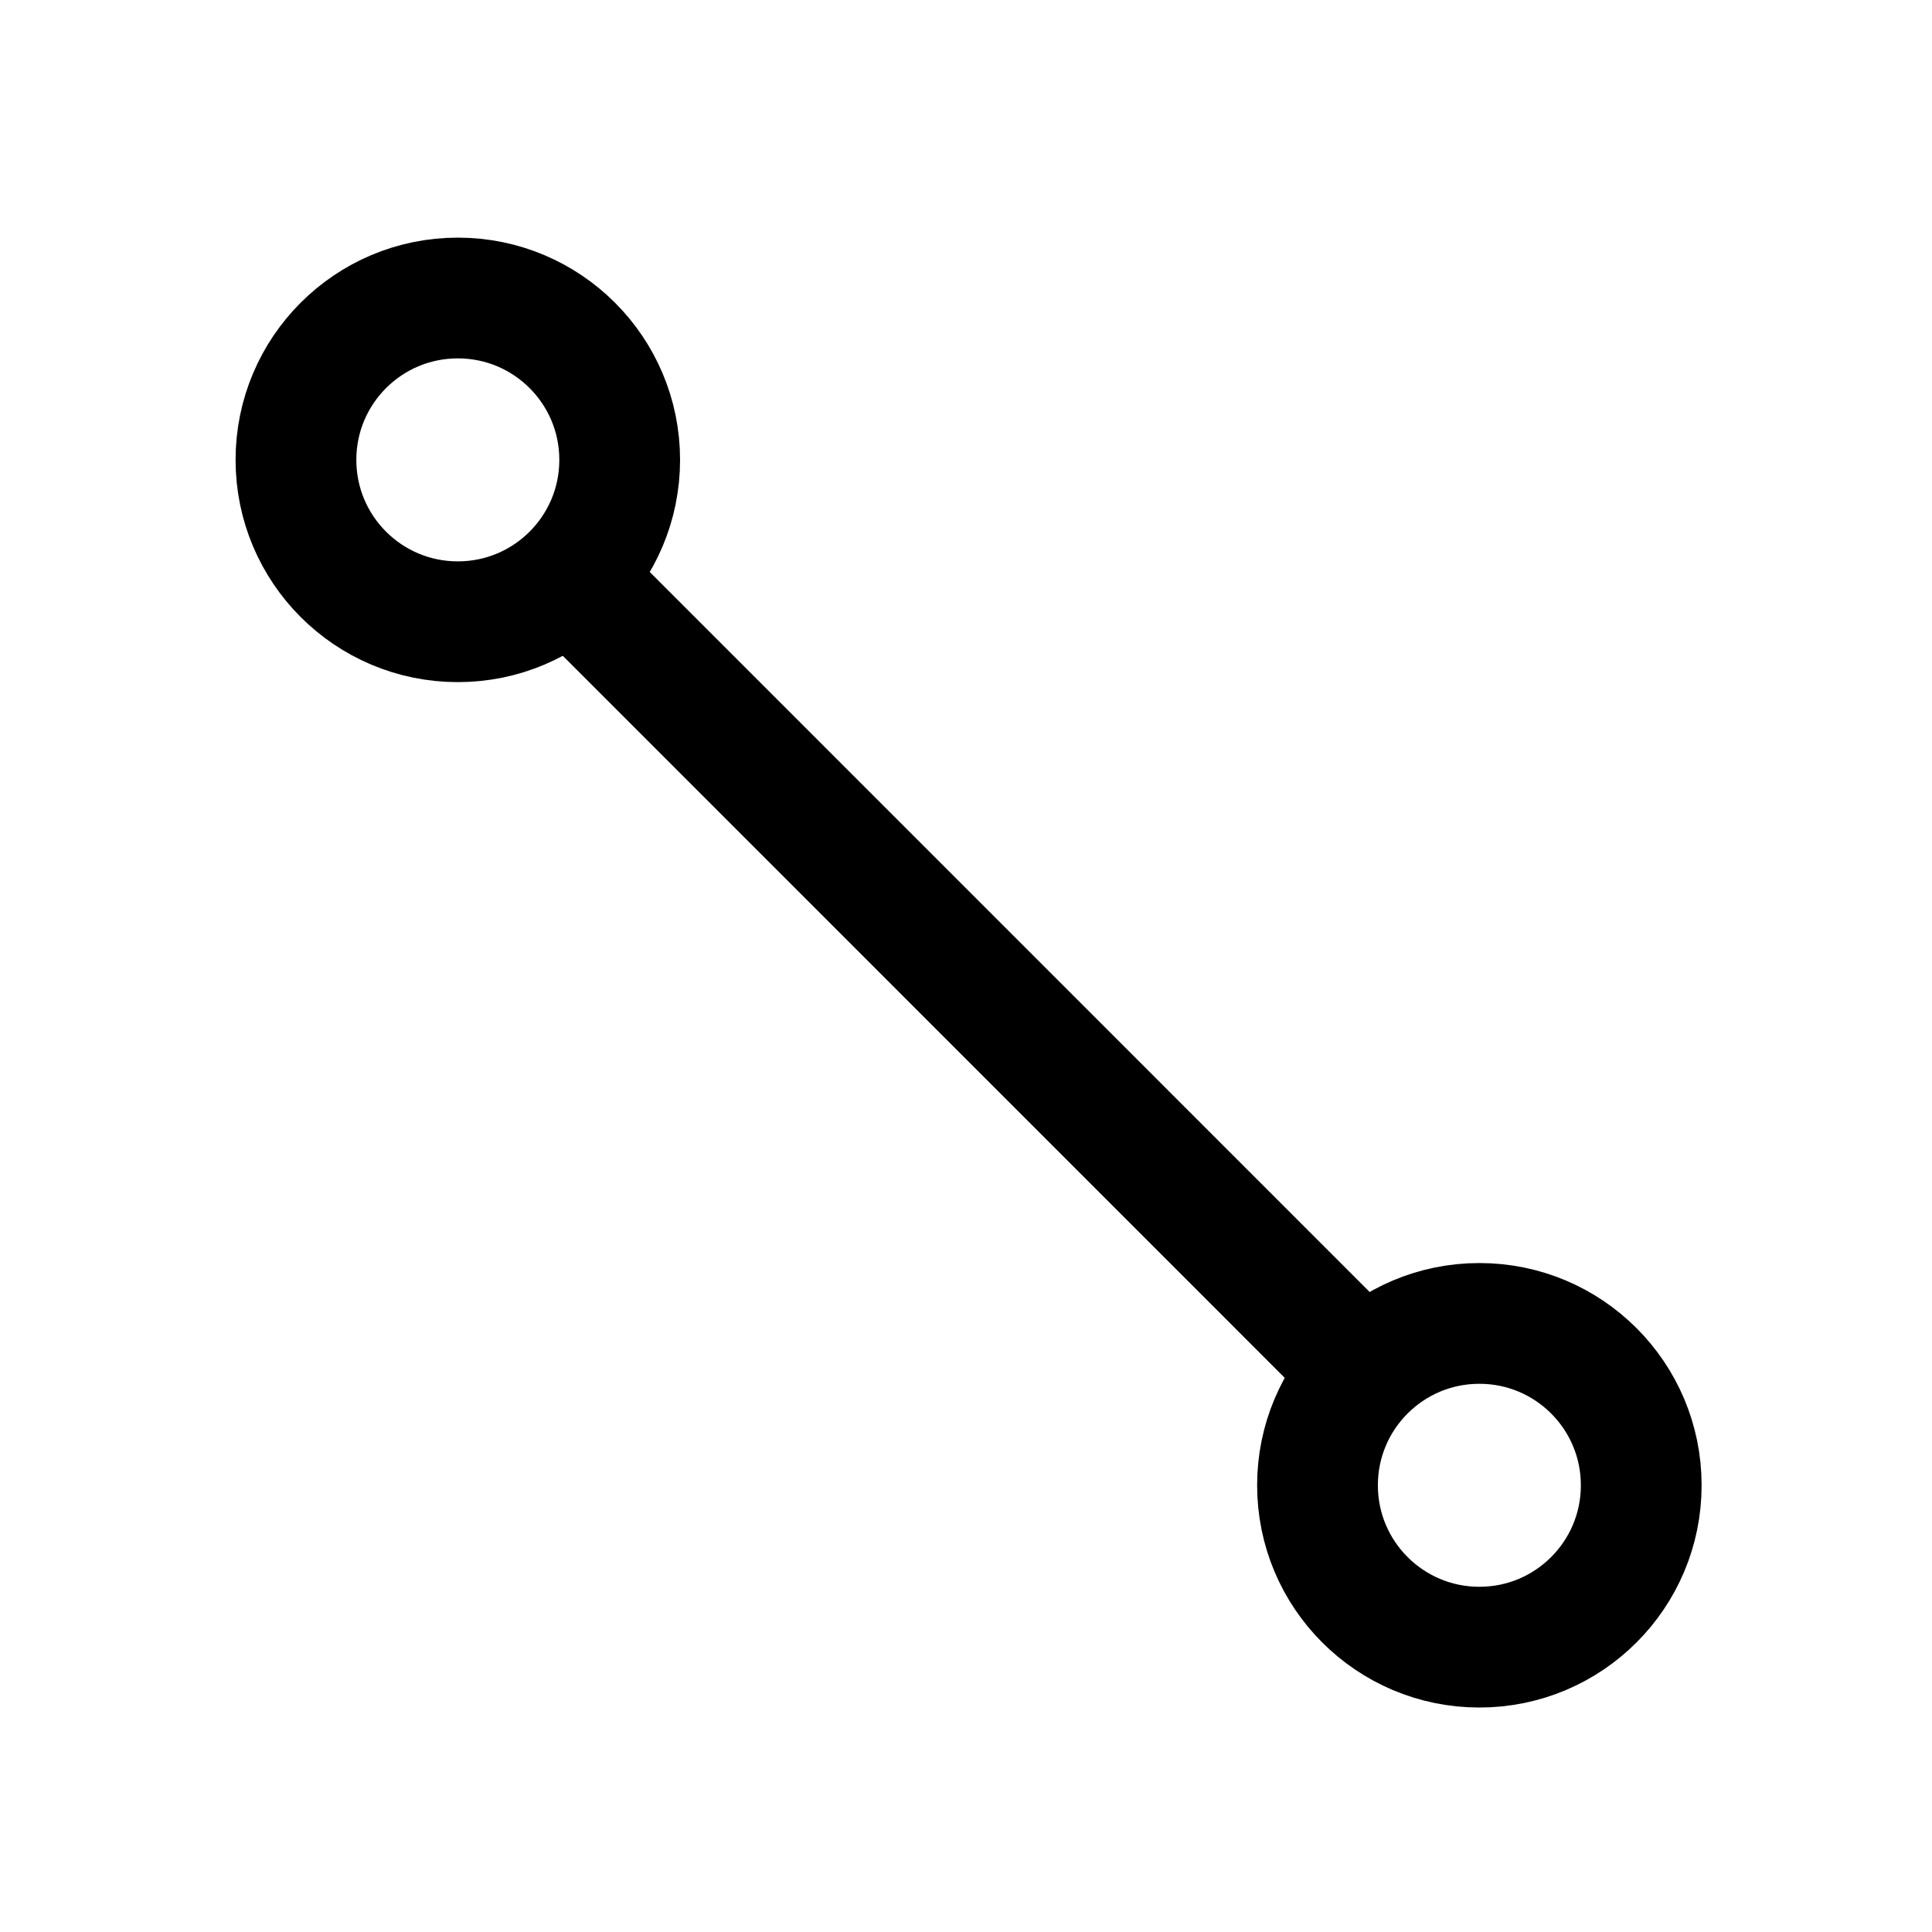
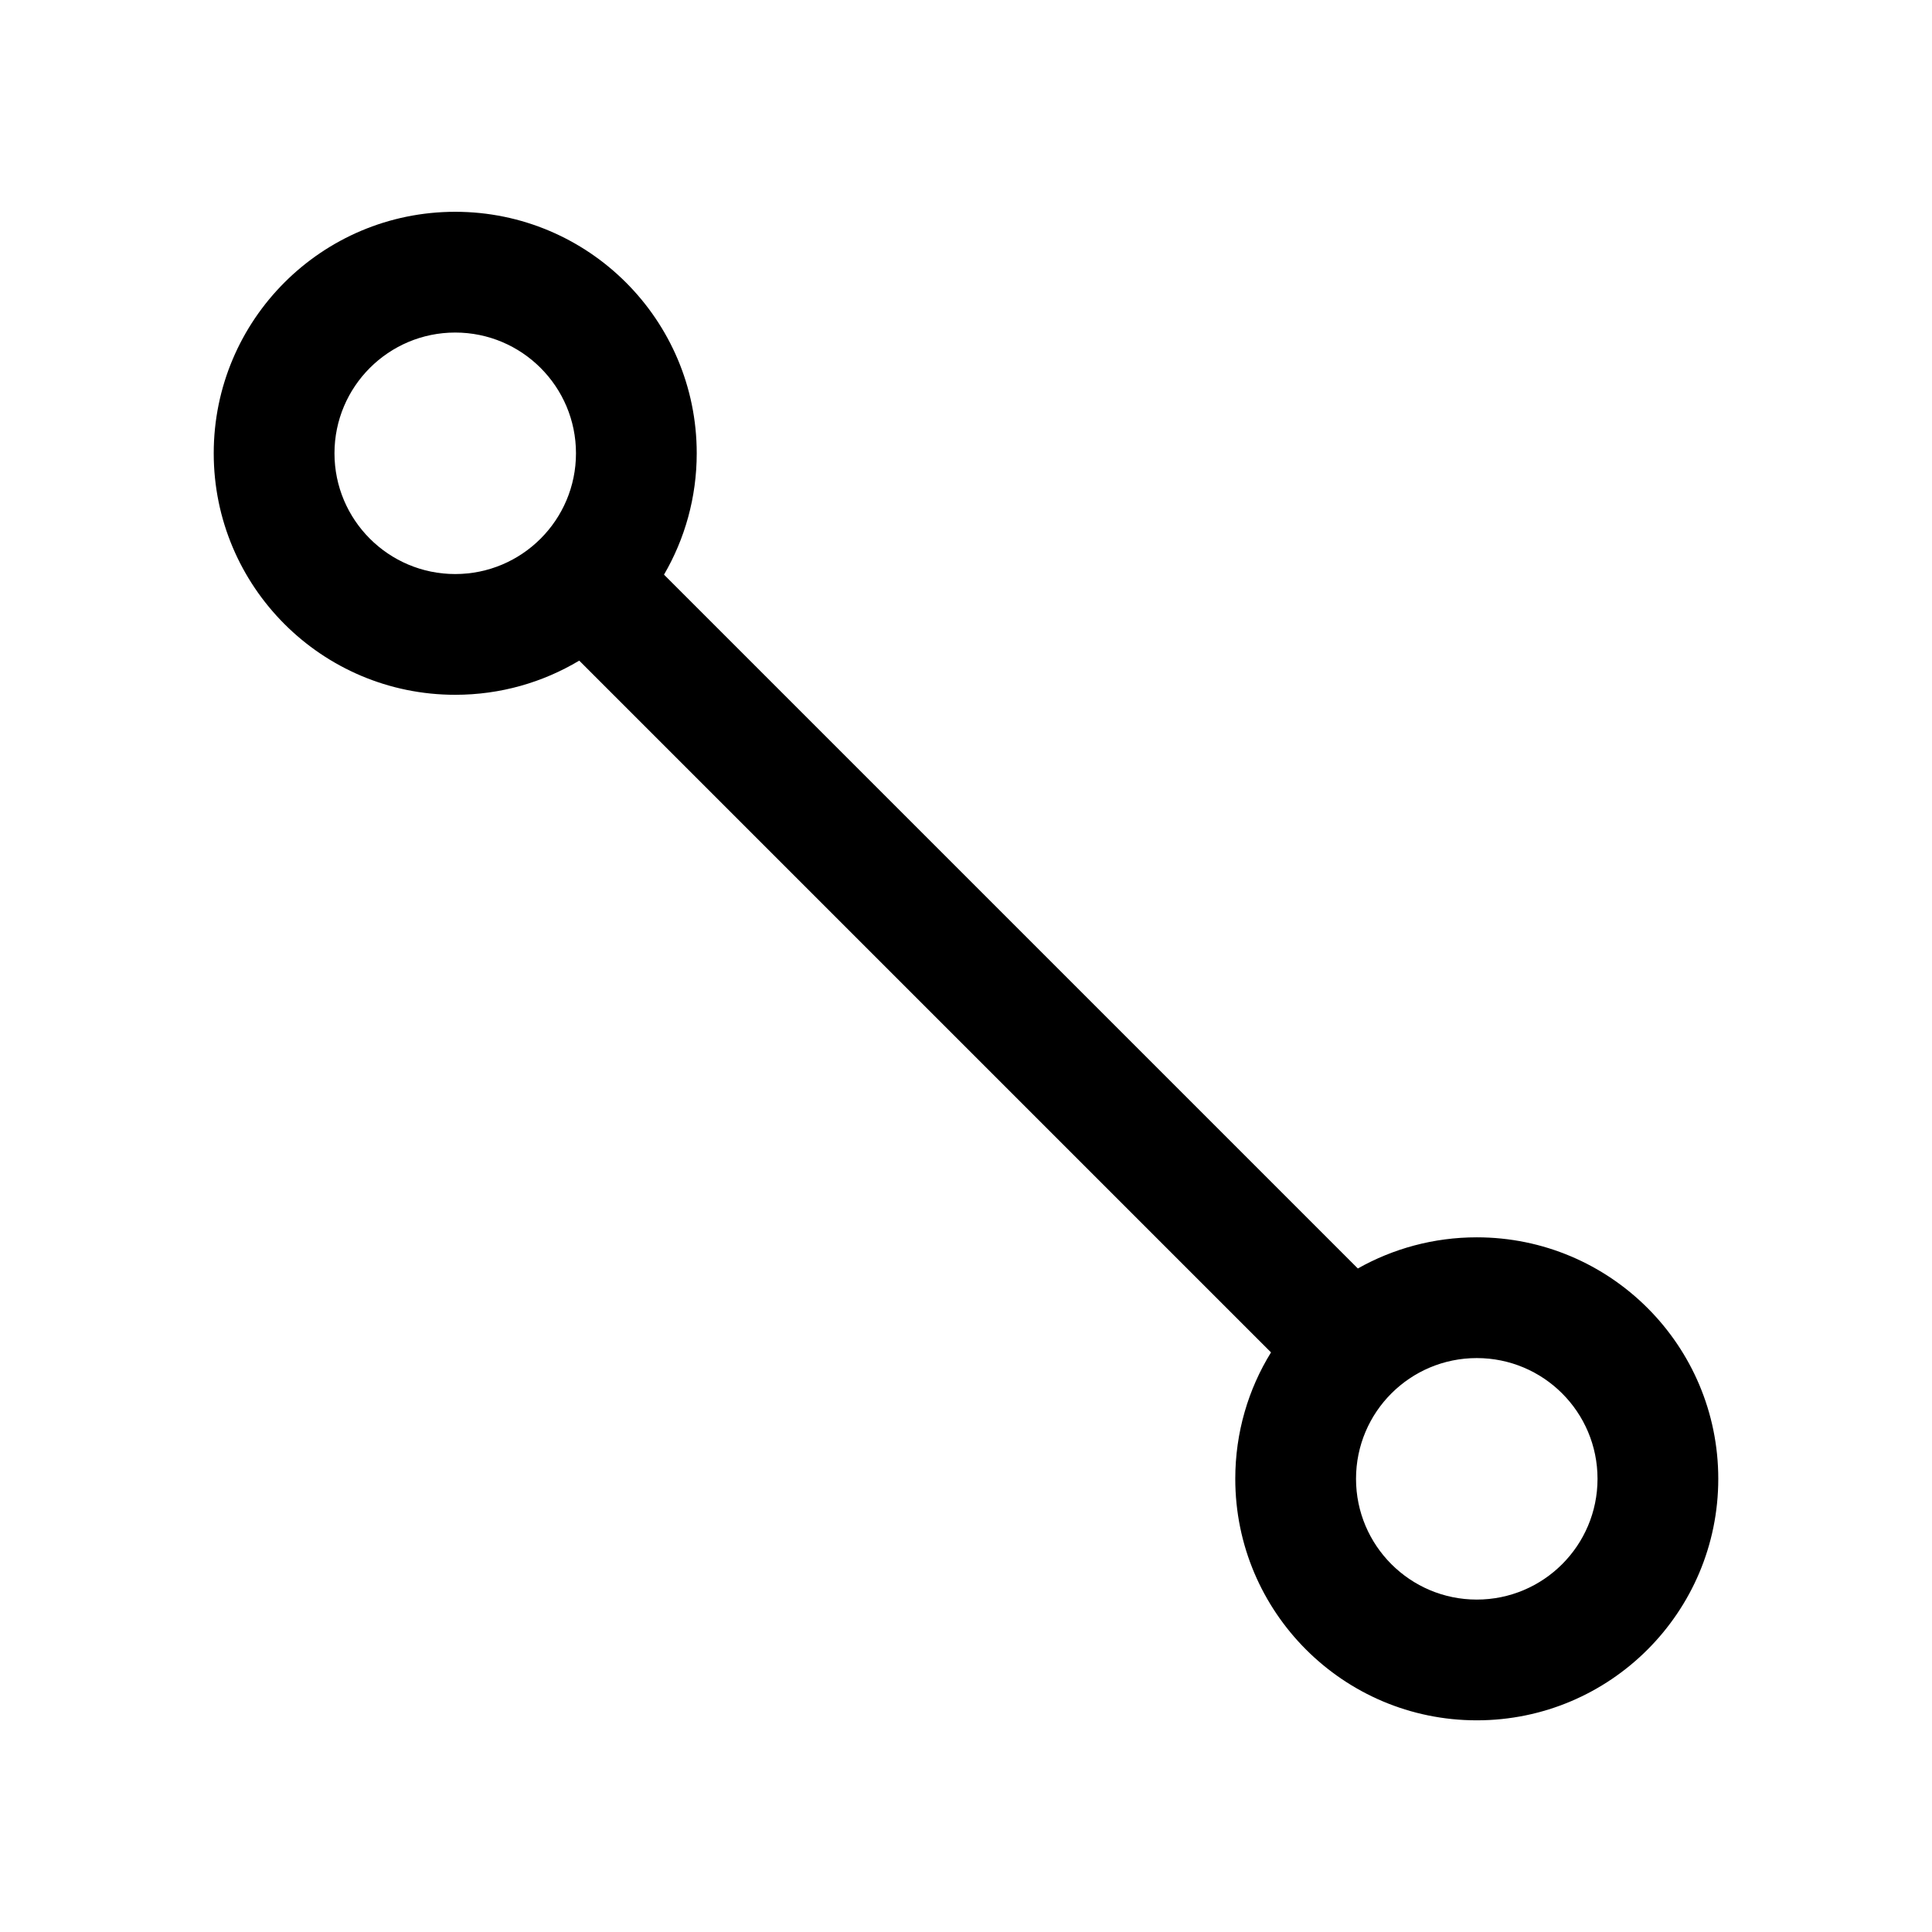
- <svg xmlns="http://www.w3.org/2000/svg" width="16" height="16" viewBox="0 0 16 16" fill="none">
-   <path d="M4.676 4.739L11.251 11.315" stroke="black" />
-   <rect x="2.451" y="2.468" width="2.681" height="2.681" rx="1.34" stroke="black" stroke-linejoin="round" />
-   <rect x="10.911" y="10.96" width="2.681" height="2.681" rx="1.34" stroke="black" stroke-linejoin="round" />
+ <svg xmlns="http://www.w3.org/2000/svg" width="16" height="16" viewBox="0 0 16 16">
+   <path d="M1.77 3.754C1.77 2.649 2.665 1.754 3.77 1.754C4.874 1.754 5.77 2.649 5.77 3.754C5.77 4.12 5.671 4.464 5.499 4.759L11.245 10.505C11.536 10.341 11.872 10.247 12.23 10.247C13.335 10.247 14.23 11.142 14.23 12.247C14.23 13.351 13.335 14.247 12.23 14.247C11.126 14.247 10.23 13.351 10.23 12.247C10.23 11.863 10.338 11.504 10.526 11.2L4.797 5.471C4.496 5.651 4.145 5.754 3.77 5.754C2.665 5.754 1.77 4.858 1.77 3.754ZM3.77 2.754C3.218 2.754 2.77 3.202 2.77 3.754C2.77 4.306 3.218 4.754 3.77 4.754C4.322 4.754 4.77 4.306 4.77 3.754C4.77 3.202 4.322 2.754 3.77 2.754ZM11.23 12.247C11.23 12.799 11.678 13.247 12.23 13.247C12.782 13.247 13.23 12.799 13.23 12.247C13.23 11.694 12.782 11.247 12.23 11.247C11.678 11.247 11.23 11.694 11.23 12.247Z" fill="currentColor" />
</svg>
